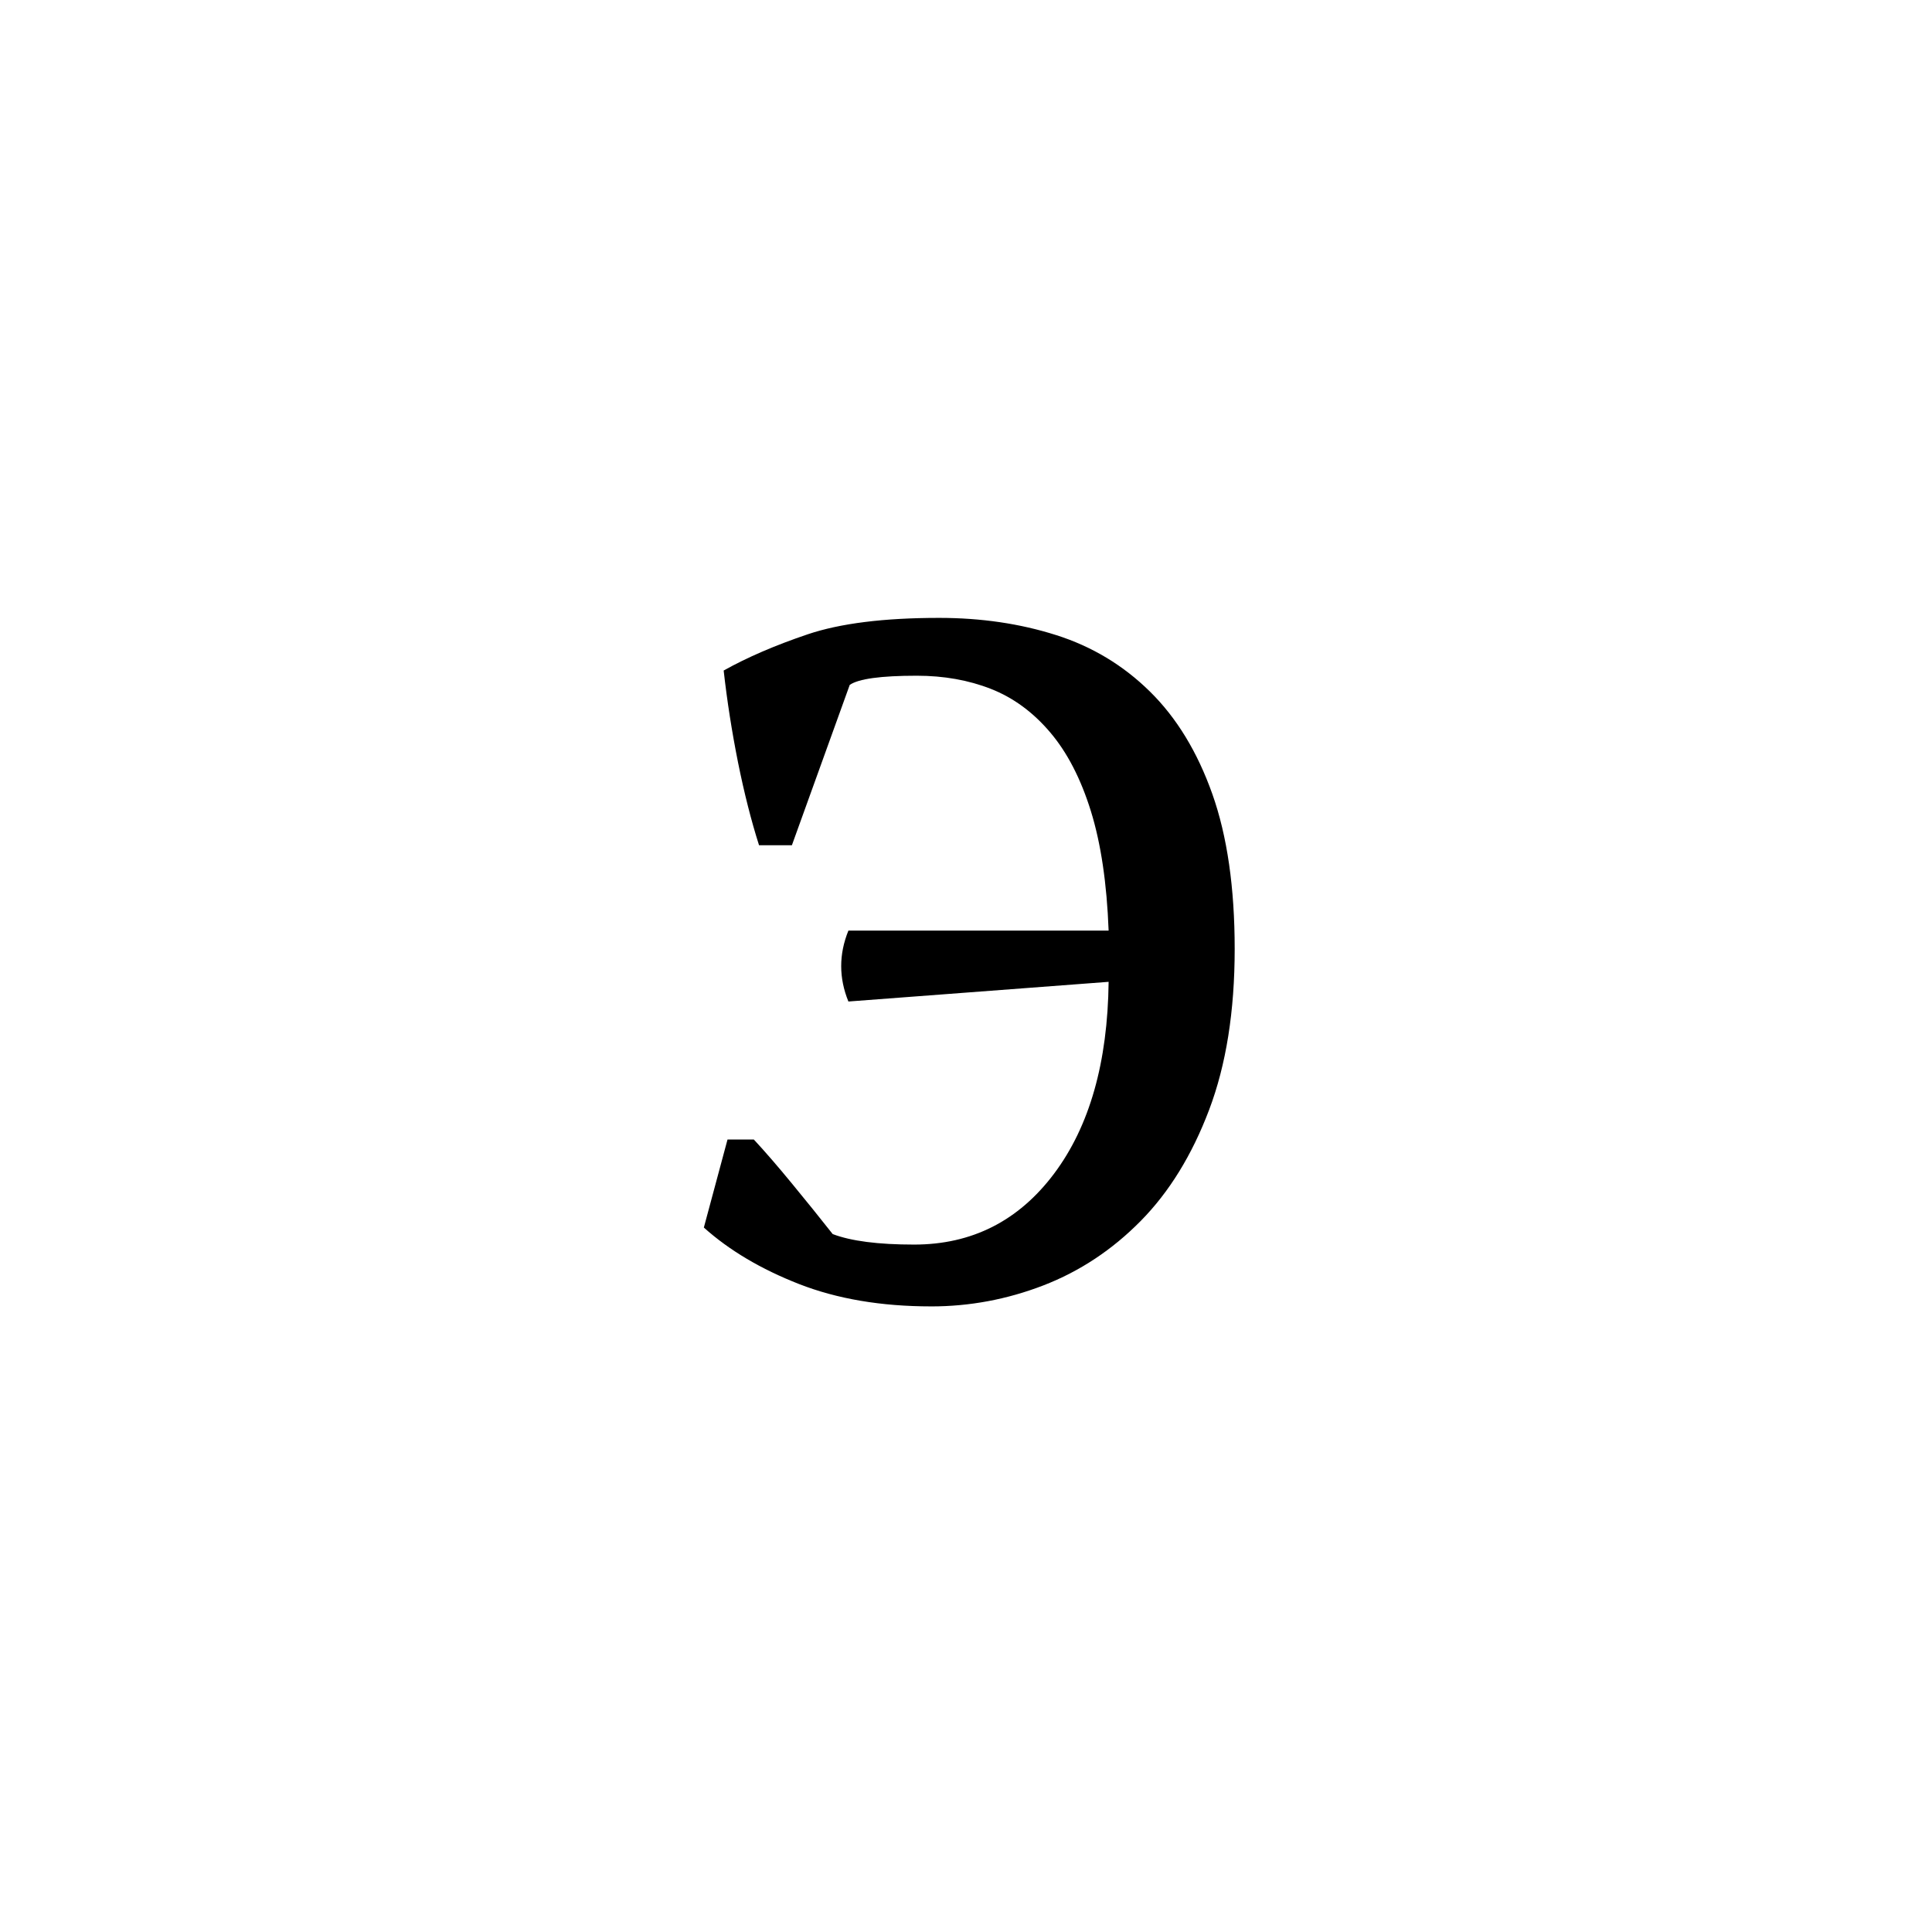
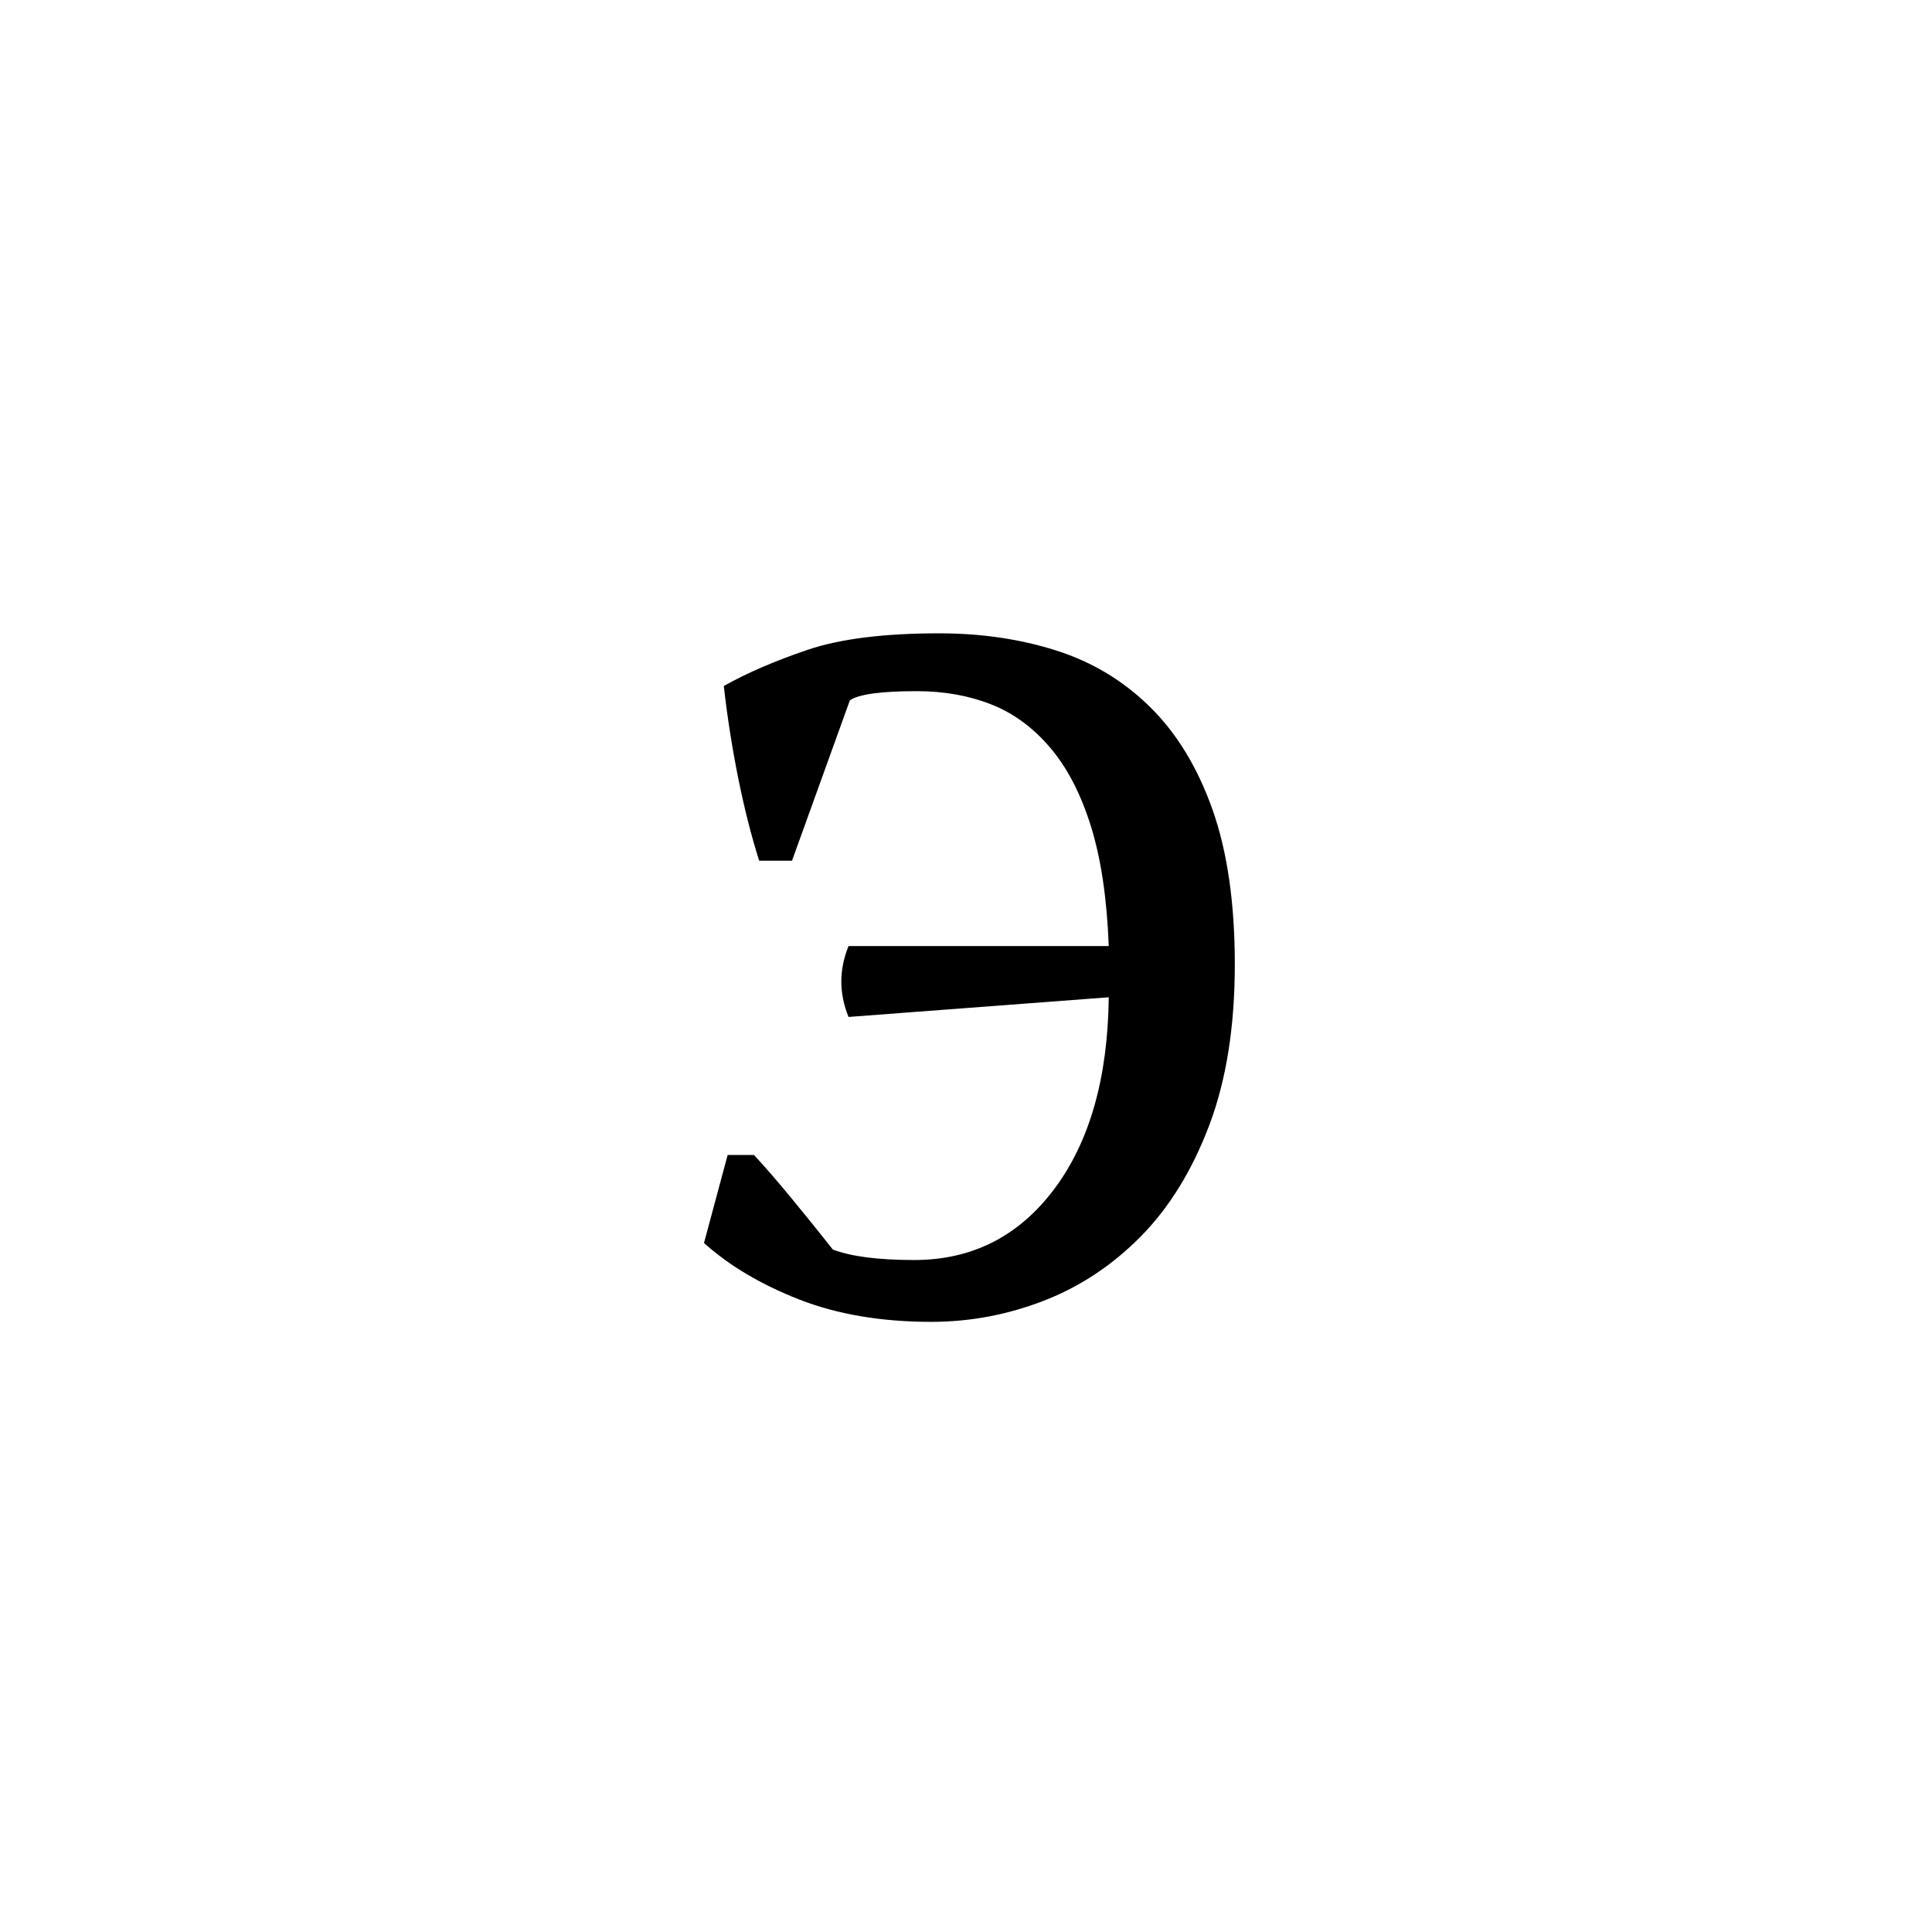
<svg xmlns="http://www.w3.org/2000/svg" xmlns:xlink="http://www.w3.org/1999/xlink" enable-background="new 0 0 250 250" height="250px" viewBox="0 0 250 250" width="250px" x="0px" xml:space="preserve" y="0px">
  <defs>
-     <symbol overflow="visible">
-       <path d="M8.5-119H119V0H8.5zm88.406 8.5L63.75-73.61 30.594-110.5l-8.5 8.5 33.5 37.406-33.5 37.39 8.5 8.5 33.156-36.89 33.156 36.89 8.5-8.5-33.672-37.39L105.406-102zm-69.36 98.938h-5.952v1.187h2.203v5.953h1.53v-5.953h2.22zM46.064-9.86h-.33c-.116 0-.23-.054-.342-.17-.46 0-.968.28-1.53.842v-.67H42.67v5.436h1.36v-3.39c.343-.57.738-.86 1.187-.86.225 0 .456.06.686.172zm.86-1.187c0 .563.222.844.67.844.57 0 .86-.223.86-.672 0-.57-.29-.86-.86-.86-.448 0-.67.23-.67.688zm0 6.625h1.53V-9.86h-1.53zm2.546-4.25h.843v4.25h1.374v-4.25h1.36V-9.86h-1.36c0-.226.05-.398.157-.515.113-.113.285-.172.515-.172h1.015l.172-1.015c0-.114-.227-.172-.672-.172h-1.53c-.118 0-.29.09-.517.265-.23.17-.344.31-.344.423-.117.23-.172.512-.172.844v.344h-.843zm6.796 1.016c0 2.836 1.304 4.25 3.922 4.25 1.238 0 2.226-.336 2.968-1.016.74-.676 1.11-1.754 1.11-3.234 0-2.602-1.36-3.907-4.08-3.907-1.135 0-2.073.344-2.81 1.032-.743.678-1.11 1.635-1.11 2.874zm1.187 0c0-1.926.91-2.89 2.734-2.89 1.915 0 2.876.964 2.876 2.89 0 2.043-.96 3.062-2.876 3.062-1.824 0-2.734-1.02-2.734-3.062zm3.922.86c-.23.116-.46.17-.688.17-.562 0-.843-.343-.843-1.03 0-.446.28-.672.843-.672h.516l.5-.86c-.45-.218-.953-.328-1.516-.328-1.136 0-1.703.62-1.703 1.86 0 1.48.567 2.218 1.703 2.218.563 0 1.067-.113 1.516-.343zm6.97 2.202h1.53V-6.97h.844c.788 0 1.5-.163 2.124-.5.625-.343.937-.968.937-1.874 0-1.133-.343-1.816-1.03-2.047-.68-.227-1.414-.344-2.203-.344h-2.203zm2.374-5.953c1.018 0 1.53.344 1.53 1.03 0 .68-.14 1.048-.422 1.11-.28.055-.71.08-1.28.08h-.673v-2.22zm4.077 1.875c.344-.113.656-.195.937-.25.282-.062.594-.094.938-.094.562 0 .844.29.844.86v.344c-.118 0-.23-.024-.344-.08-.106-.06-.274-.092-.5-.092-1.7 0-2.547.68-2.547 2.03 0 1.024.563 1.532 1.688 1.532.8 0 1.367-.336 1.703-1.016l.515.844h1.19c-.118-.113-.173-.566-.173-1.36v-2.202c0-1.364-.68-2.047-2.03-2.047-.576 0-1.09.09-1.548.265-.45.168-.79.31-1.017.422zM76.5-5.61c-.563 0-.844-.28-.844-.843 0-.457.336-.688 1.016-.688.226 0 .394.03.5.093.113.055.226.078.344.078v.517c-.118.562-.454.844-1.016.844zm7.484-4.42c-.23-.115-.515-.173-.86-.173-.56 0-.96.34-1.186 1.015h-.172l-.172-.843h-1.188v5.436h1.53v-3.39c0-.57.396-.86 1.19-.86.112 0 .17.03.17.094 0 .055.056.078.173.078h.17zm.844 1.358c1.133-.226 1.758-.344 1.875-.344.676 0 1.016.29 1.016.86v.344c-.232 0-.404-.024-.517-.08-.105-.06-.273-.092-.5-.092-1.7 0-2.547.68-2.547 2.03 0 1.024.563 1.532 1.688 1.532.906 0 1.53-.336 1.875-1.016h.17l.172.844h1.188c-.117-.113-.172-.566-.172-1.36v-2.202c0-1.364-.68-2.047-2.03-2.047-.575 0-1.032.09-1.376.265-.336.168-.672.31-1.016.422zM86.53-5.61c-.56 0-.843-.28-.843-.843 0-.457.336-.688 1.016-.688.227 0 .395.03.5.093.113.055.285.078.516.078v.517c-.345.562-.743.844-1.19.844zm8.157-6.124h-6.124v1.187h2.39v5.953h1.36v-5.953h2.374zm1.704 1.703h-1.703l2.376 5.436c-.22.574-.5.86-.844.86l-.345-.172-.328 1.187c.1.118.44.173 1.016.173.79 0 1.414-.848 1.874-2.547l2.032-4.937h-1.532L97.92-6.97v1.017h-.172l-.172-1.016zm4.766 7.483h1.53v-2.22c.22.232.556.345 1.017.345 1.813 0 2.72-1.02 2.72-3.062 0-1.813-.743-2.72-2.22-2.72-.68 0-1.242.29-1.687.86h-.344L102-10.03h-.844zm2.72-6.47c.675 0 1.015.513 1.015 1.533 0 1.25-.51 1.875-1.53 1.875-.23 0-.454-.113-.672-.343v-2.03c0-.69.394-1.033 1.187-1.033zm7.64 3.064c-.22.23-.672.344-1.36.344-.906 0-1.36-.394-1.36-1.187h3.58v-1.187c0-1.477-.798-2.22-2.392-2.22-1.812 0-2.718 1.024-2.718 3.063 0 1.812.906 2.718 2.718 2.718.907 0 1.586-.223 2.047-.672zm-1.532-3.063c.8 0 1.145.403 1.032 1.204h-2.22c0-.8.395-1.204 1.188-1.204zM15.64-4.594h1.532V-6.97h.844c.79 0 1.5-.163 2.125-.5.626-.343.938-.968.938-1.874 0-1.133-.34-1.816-1.015-2.047-.68-.227-1.418-.344-2.22-.344h-2.202zm2.376-5.953c1.02 0 1.53.344 1.53 1.03 0 .68-.14 1.048-.42 1.11-.282.055-.712.08-1.282.08h-.672v-2.22zM34-6.453c0 .562-.453.844-1.36.844-.343 0-.632-.023-.86-.077-.218-.063-.557-.208-1.014-.438l-.5 1.53c.445.118.836.204 1.172.267.343.055.8.078 1.375.078 1.812 0 2.718-.79 2.718-2.375 0-.57-.198-1-.593-1.28-.398-.282-.792-.505-1.187-.673-.398-.176-.797-.348-1.203-.516-.4-.164-.594-.422-.594-.765s.4-.515 1.203-.515c.332 0 .64.03.922.094.29.053.602.135.938.25l.343-1.36c-.45-.114-.844-.196-1.188-.25-.344-.063-.684-.094-1.016-.094-1.812 0-2.718.742-2.718 2.218 0 .563.195.993.593 1.282.396.28.79.507 1.19.67.393.17.788.34 1.186.517.395.168.594.367.594.594zm6.625.672c-.22.23-.672.343-1.36.343-.906 0-1.36-.395-1.36-1.188h3.58v-1.188c0-1.476-.797-2.218-2.39-2.218-1.814 0-2.72 1.022-2.72 3.06 0 1.814.906 2.72 2.72 2.72.905 0 1.585-.227 2.046-.688zm-1.53-3.064c.8 0 1.143.4 1.03 1.188h-2.22c0-.79.396-1.188 1.19-1.188zm0 0" />
-     </symbol>
    <symbol id="f36d9ae5a" overflow="visible">
-       <path d="M37.234 2.047c-6.46 0-12.156-.965-17.093-2.89-4.93-1.927-9.038-4.364-12.328-7.313l3.063-11.39h3.406c1.47 1.585 3.11 3.48 4.923 5.687 1.82 2.212 3.582 4.39 5.28 6.547 2.376.907 5.884 1.36 10.533 1.36 7.476 0 13.515-3.055 18.11-9.172 4.593-6.125 6.944-14.398 7.062-24.828l-33.672 2.547c-1.243-3.05-1.243-6.11 0-9.172h33.672c-.23-6.125-.997-11.28-2.297-15.47-1.304-4.194-3.062-7.597-5.28-10.202-2.212-2.602-4.762-4.473-7.657-5.61-2.887-1.132-6.086-1.703-9.594-1.703-4.65 0-7.54.4-8.672 1.188l-7.485 20.75h-4.25c-1.012-3.176-1.918-6.75-2.72-10.72-.792-3.968-1.413-7.928-1.858-11.89 3.05-1.706 6.676-3.27 10.875-4.687 4.195-1.414 9.863-2.125 17-2.125 5.438 0 10.477.742 15.125 2.22 4.645 1.468 8.695 3.905 12.156 7.31 3.458 3.4 6.15 7.822 8.08 13.267 1.925 5.438 2.89 12.12 2.89 20.047 0 8.055-1.105 14.996-3.313 20.828-2.21 5.836-5.156 10.62-8.843 14.36-3.688 3.742-7.887 6.523-12.594 8.343-4.7 1.813-9.54 2.72-14.516 2.72zm0 0" />
+       <path d="M37.234 2.047c-6.46 0-12.156-.965-17.093-2.89C15.21-2.77 11.1-5.208 7.813-8.157l3.062-11.39h3.406c1.469 1.585 3.11 3.48 4.922 5.687a393.6 393.6 0 0 1 5.281 6.546c2.375.907 5.883 1.36 10.532 1.36 7.476 0 13.515-3.055 18.109-9.172 4.594-6.125 6.945-14.398 7.063-24.828l-33.672 2.547c-1.243-3.051-1.243-6.11 0-9.172h33.672c-.231-6.125-.997-11.281-2.297-15.469-1.305-4.195-3.063-7.598-5.282-10.203-2.21-2.602-4.761-4.473-7.656-5.61-2.887-1.132-6.086-1.703-9.594-1.703-4.648 0-7.539.399-8.672 1.188l-7.484 20.75h-4.25c-1.012-3.176-1.918-6.75-2.719-10.719a141.122 141.122 0 0 1-1.859-11.89c3.05-1.707 6.676-3.27 10.875-4.688 4.195-1.414 9.863-2.125 17-2.125 5.438 0 10.477.742 15.125 2.219 4.645 1.469 8.695 3.906 12.156 7.312 3.457 3.399 6.149 7.82 8.078 13.266 1.926 5.438 2.891 12.121 2.891 20.047 0 8.055-1.105 14.996-3.313 20.828-2.21 5.836-5.156 10.621-8.843 14.36-3.688 3.742-7.887 6.523-12.594 8.343-4.7 1.813-9.54 2.719-14.516 2.719zm0 0" />
    </symbol>
  </defs>
-   <use x="83.265" xlink:href="#f36d9ae5a" y="167" />
+   <use x="83.284" xlink:href="#f36d9ae5a" y="169" />
</svg>
